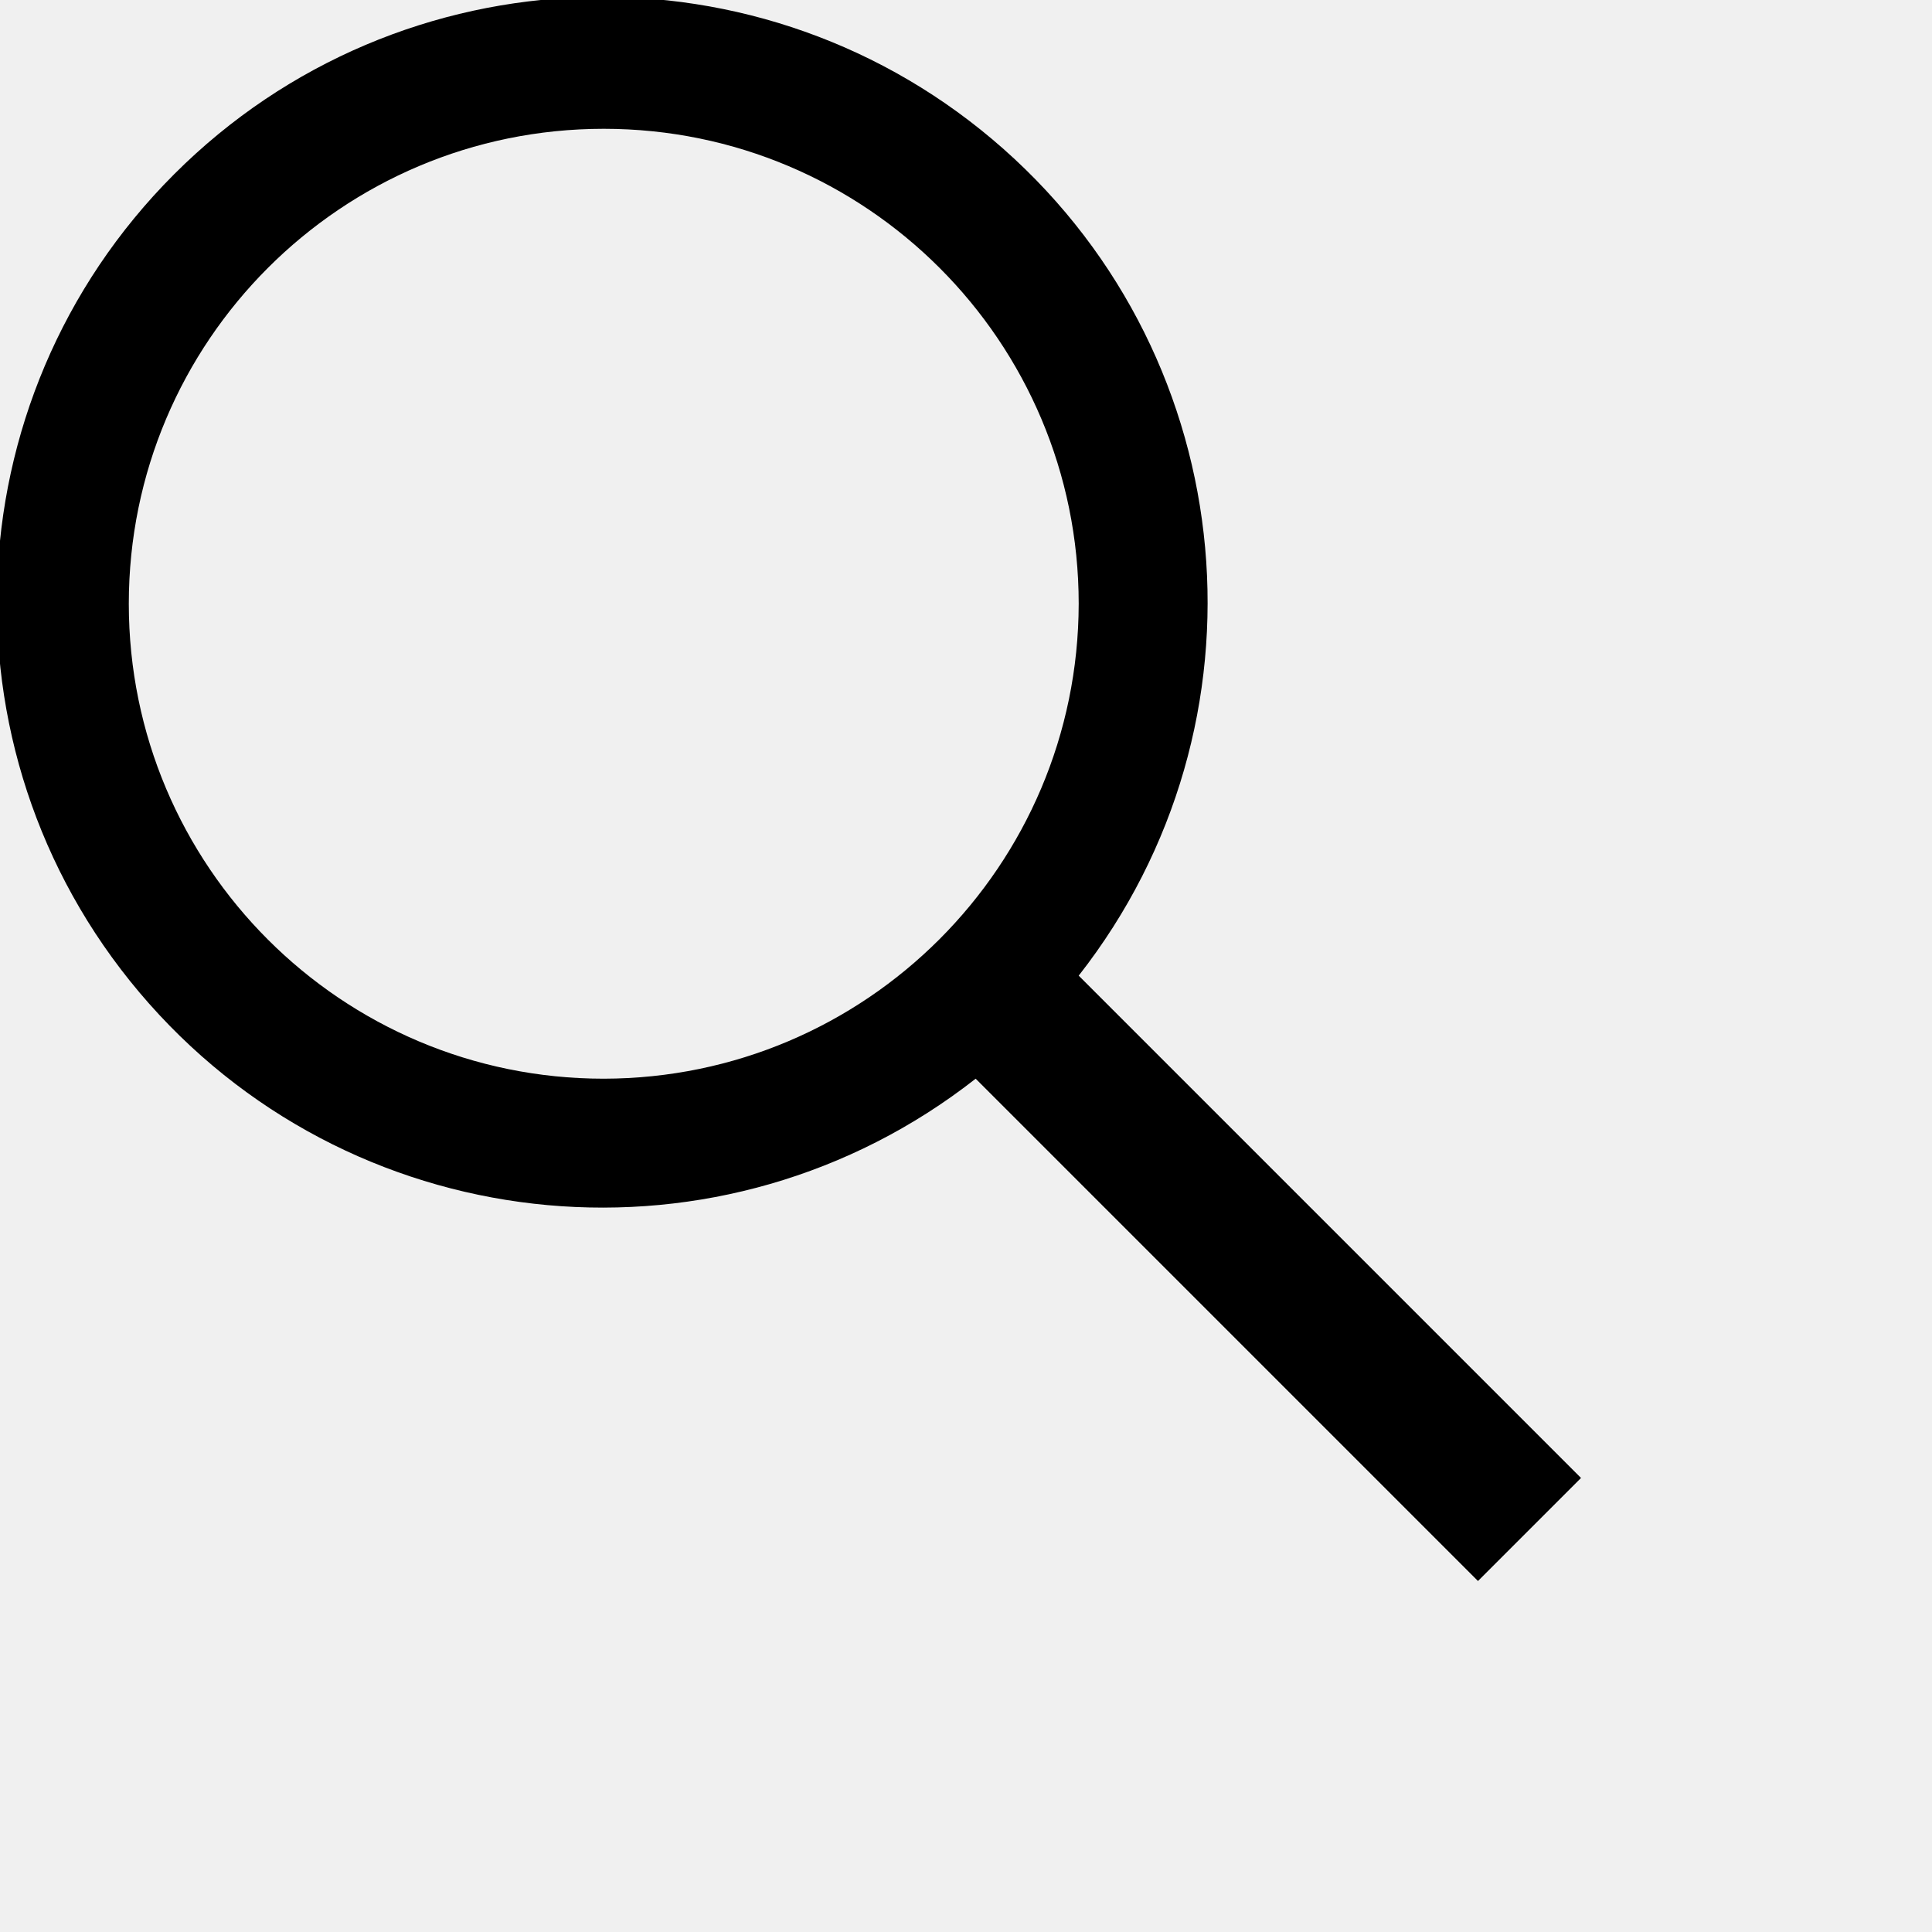
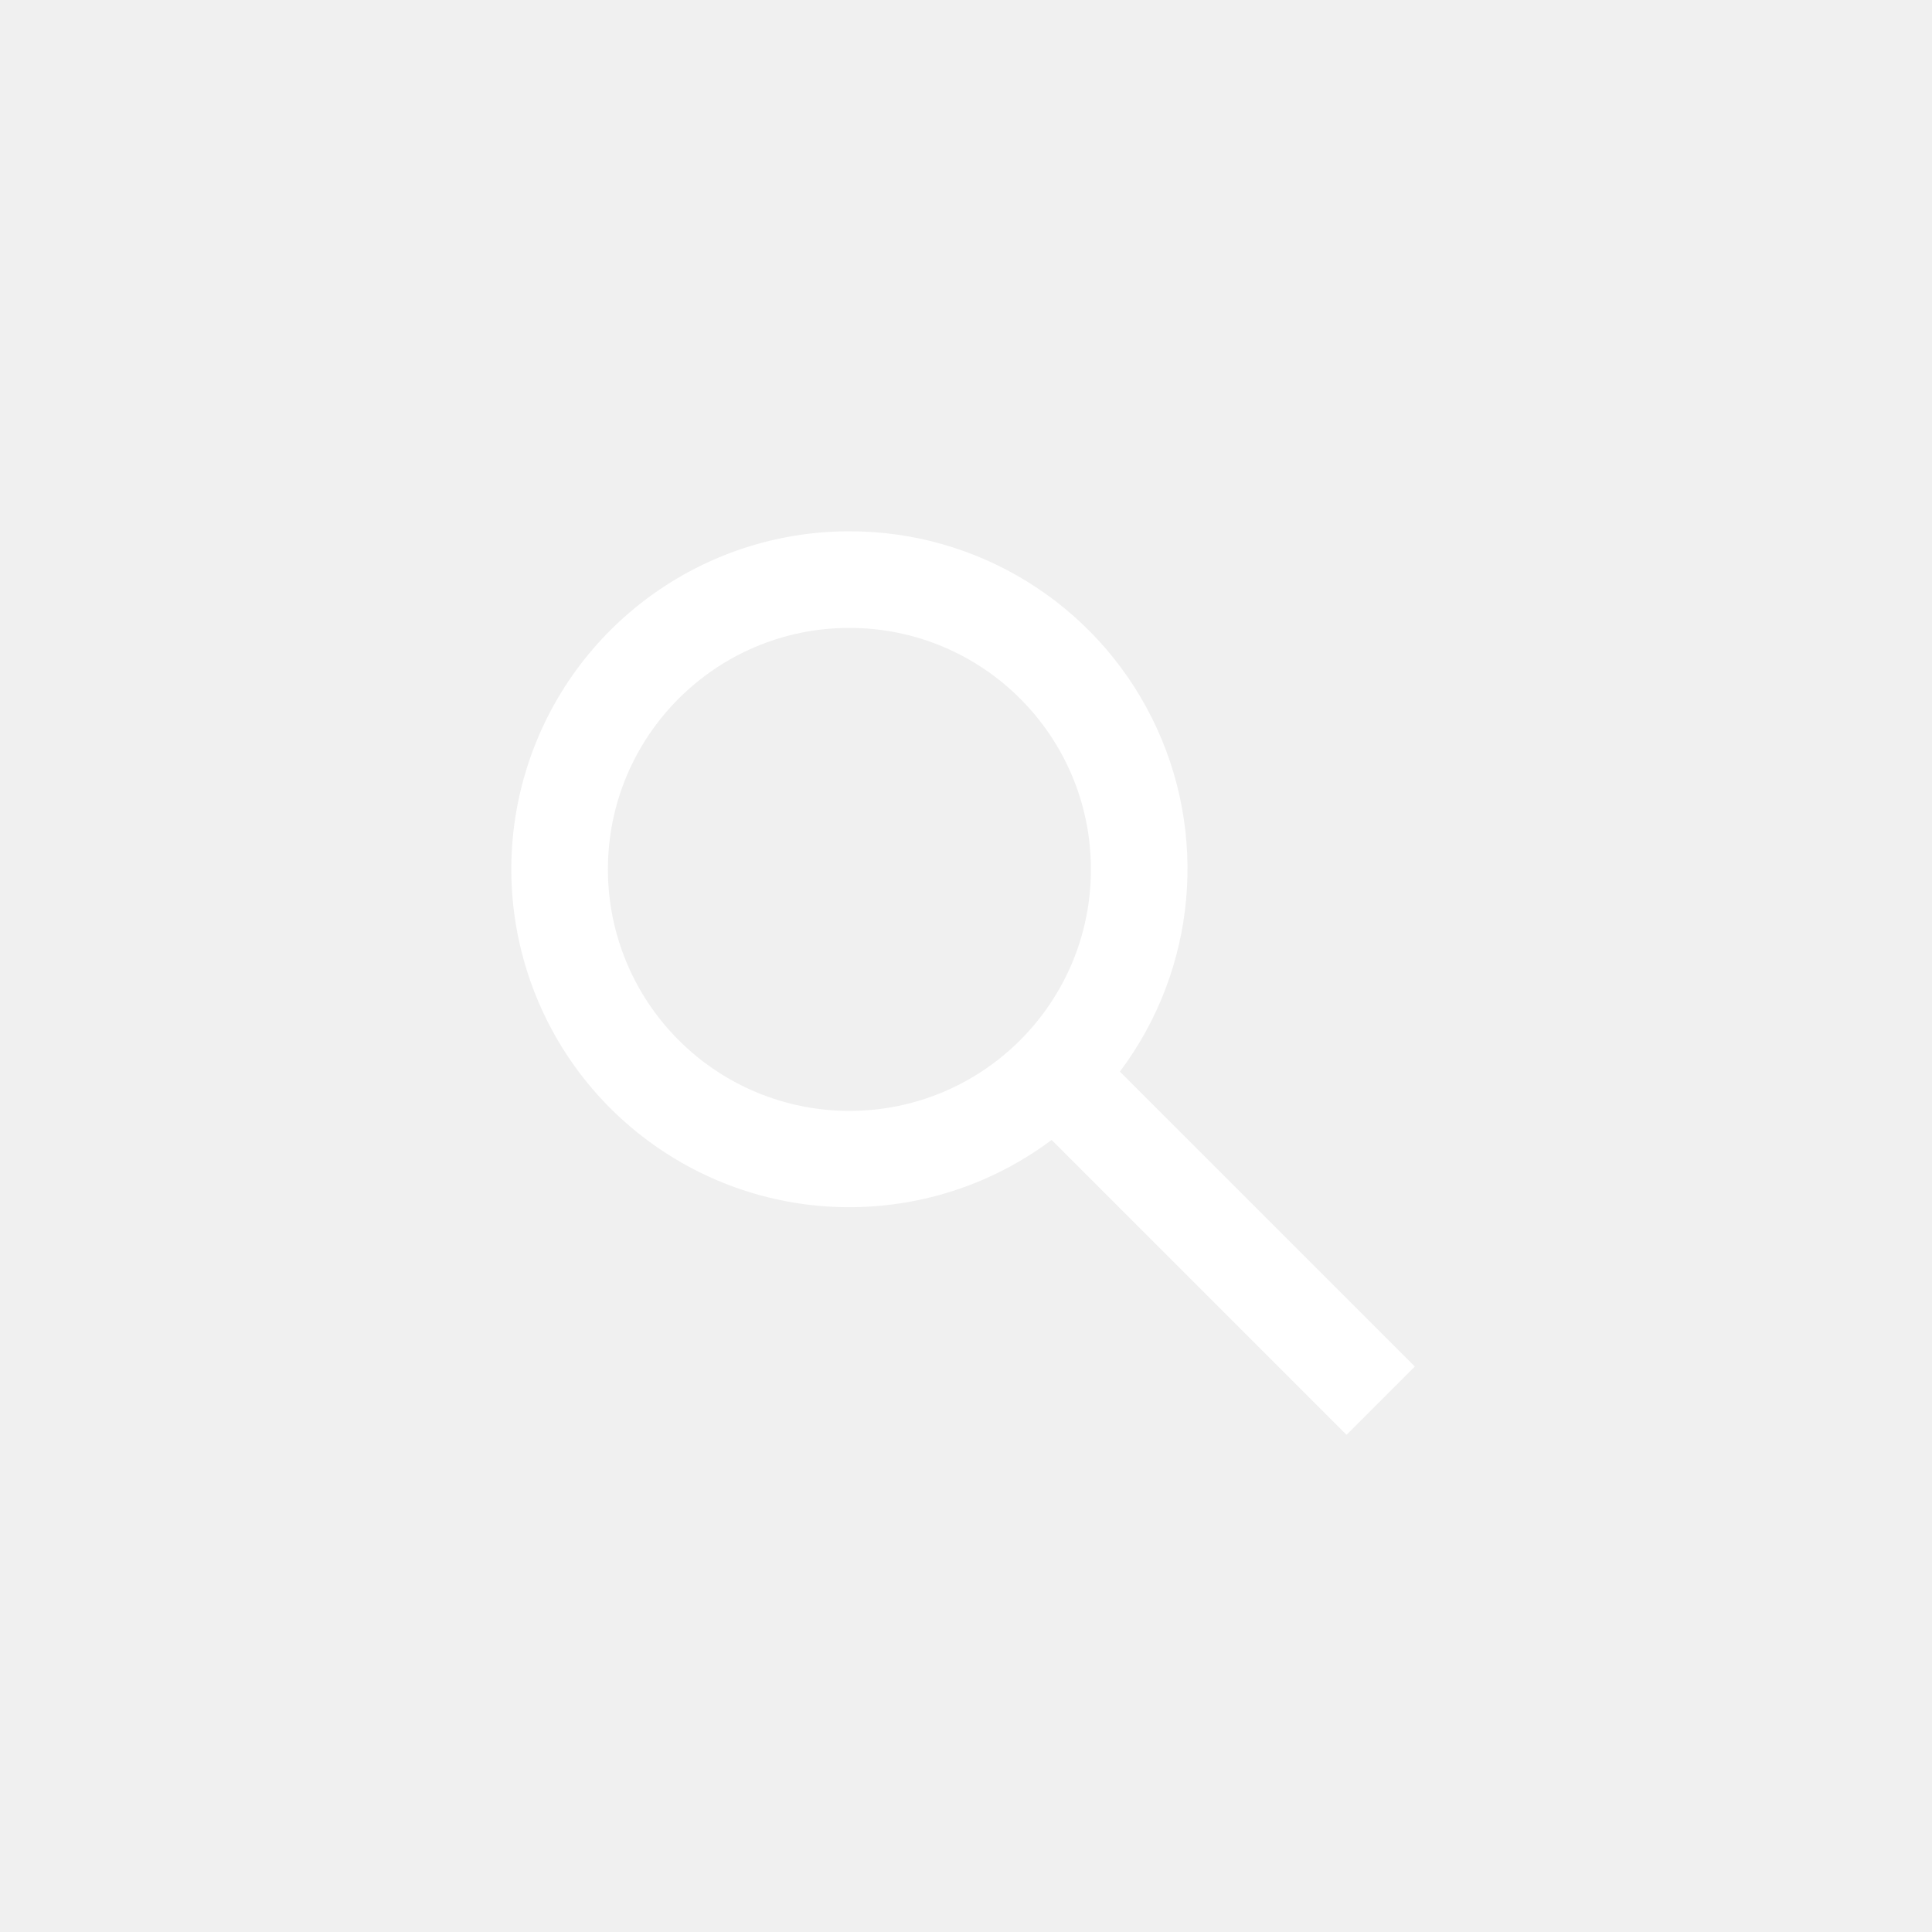
- <svg xmlns="http://www.w3.org/2000/svg" width="24" height="24" viewBox="0 0 24 24">
-   <path d="M19.64 18.36l-6.24-6.24a7.52 7.52 0 1 0-1.28 1.28l6.24 6.24zM7.5 13.4a5.9 5.9 0 1 1 5.9-5.9 5.91 5.91 0 0 1-5.9 5.9z" />
+ <svg xmlns="http://www.w3.org/2000/svg" width="40" height="40" viewBox="0 0 40 40" fill="none">
+   <path fill-rule="evenodd" clip-rule="evenodd" d="M23.847 14.861C22.661 12.491 20.236 10.996 17.586 11C14.543 10.999 11.848 12.965 10.92 15.863C9.992 18.762 11.044 21.928 13.522 23.694C16 25.461 19.336 25.423 21.773 23.601L27.879 29.707L29.293 28.293L23.186 22.187C24.777 20.068 25.033 17.231 23.847 14.861ZM22.586 18C22.586 20.761 20.348 23 17.586 23C16.26 23 14.988 22.473 14.051 21.535C13.113 20.598 12.586 19.326 12.586 18C12.586 15.239 14.825 13 17.586 13C20.348 13 22.586 15.239 22.586 18Z" fill="white" />
</svg>
